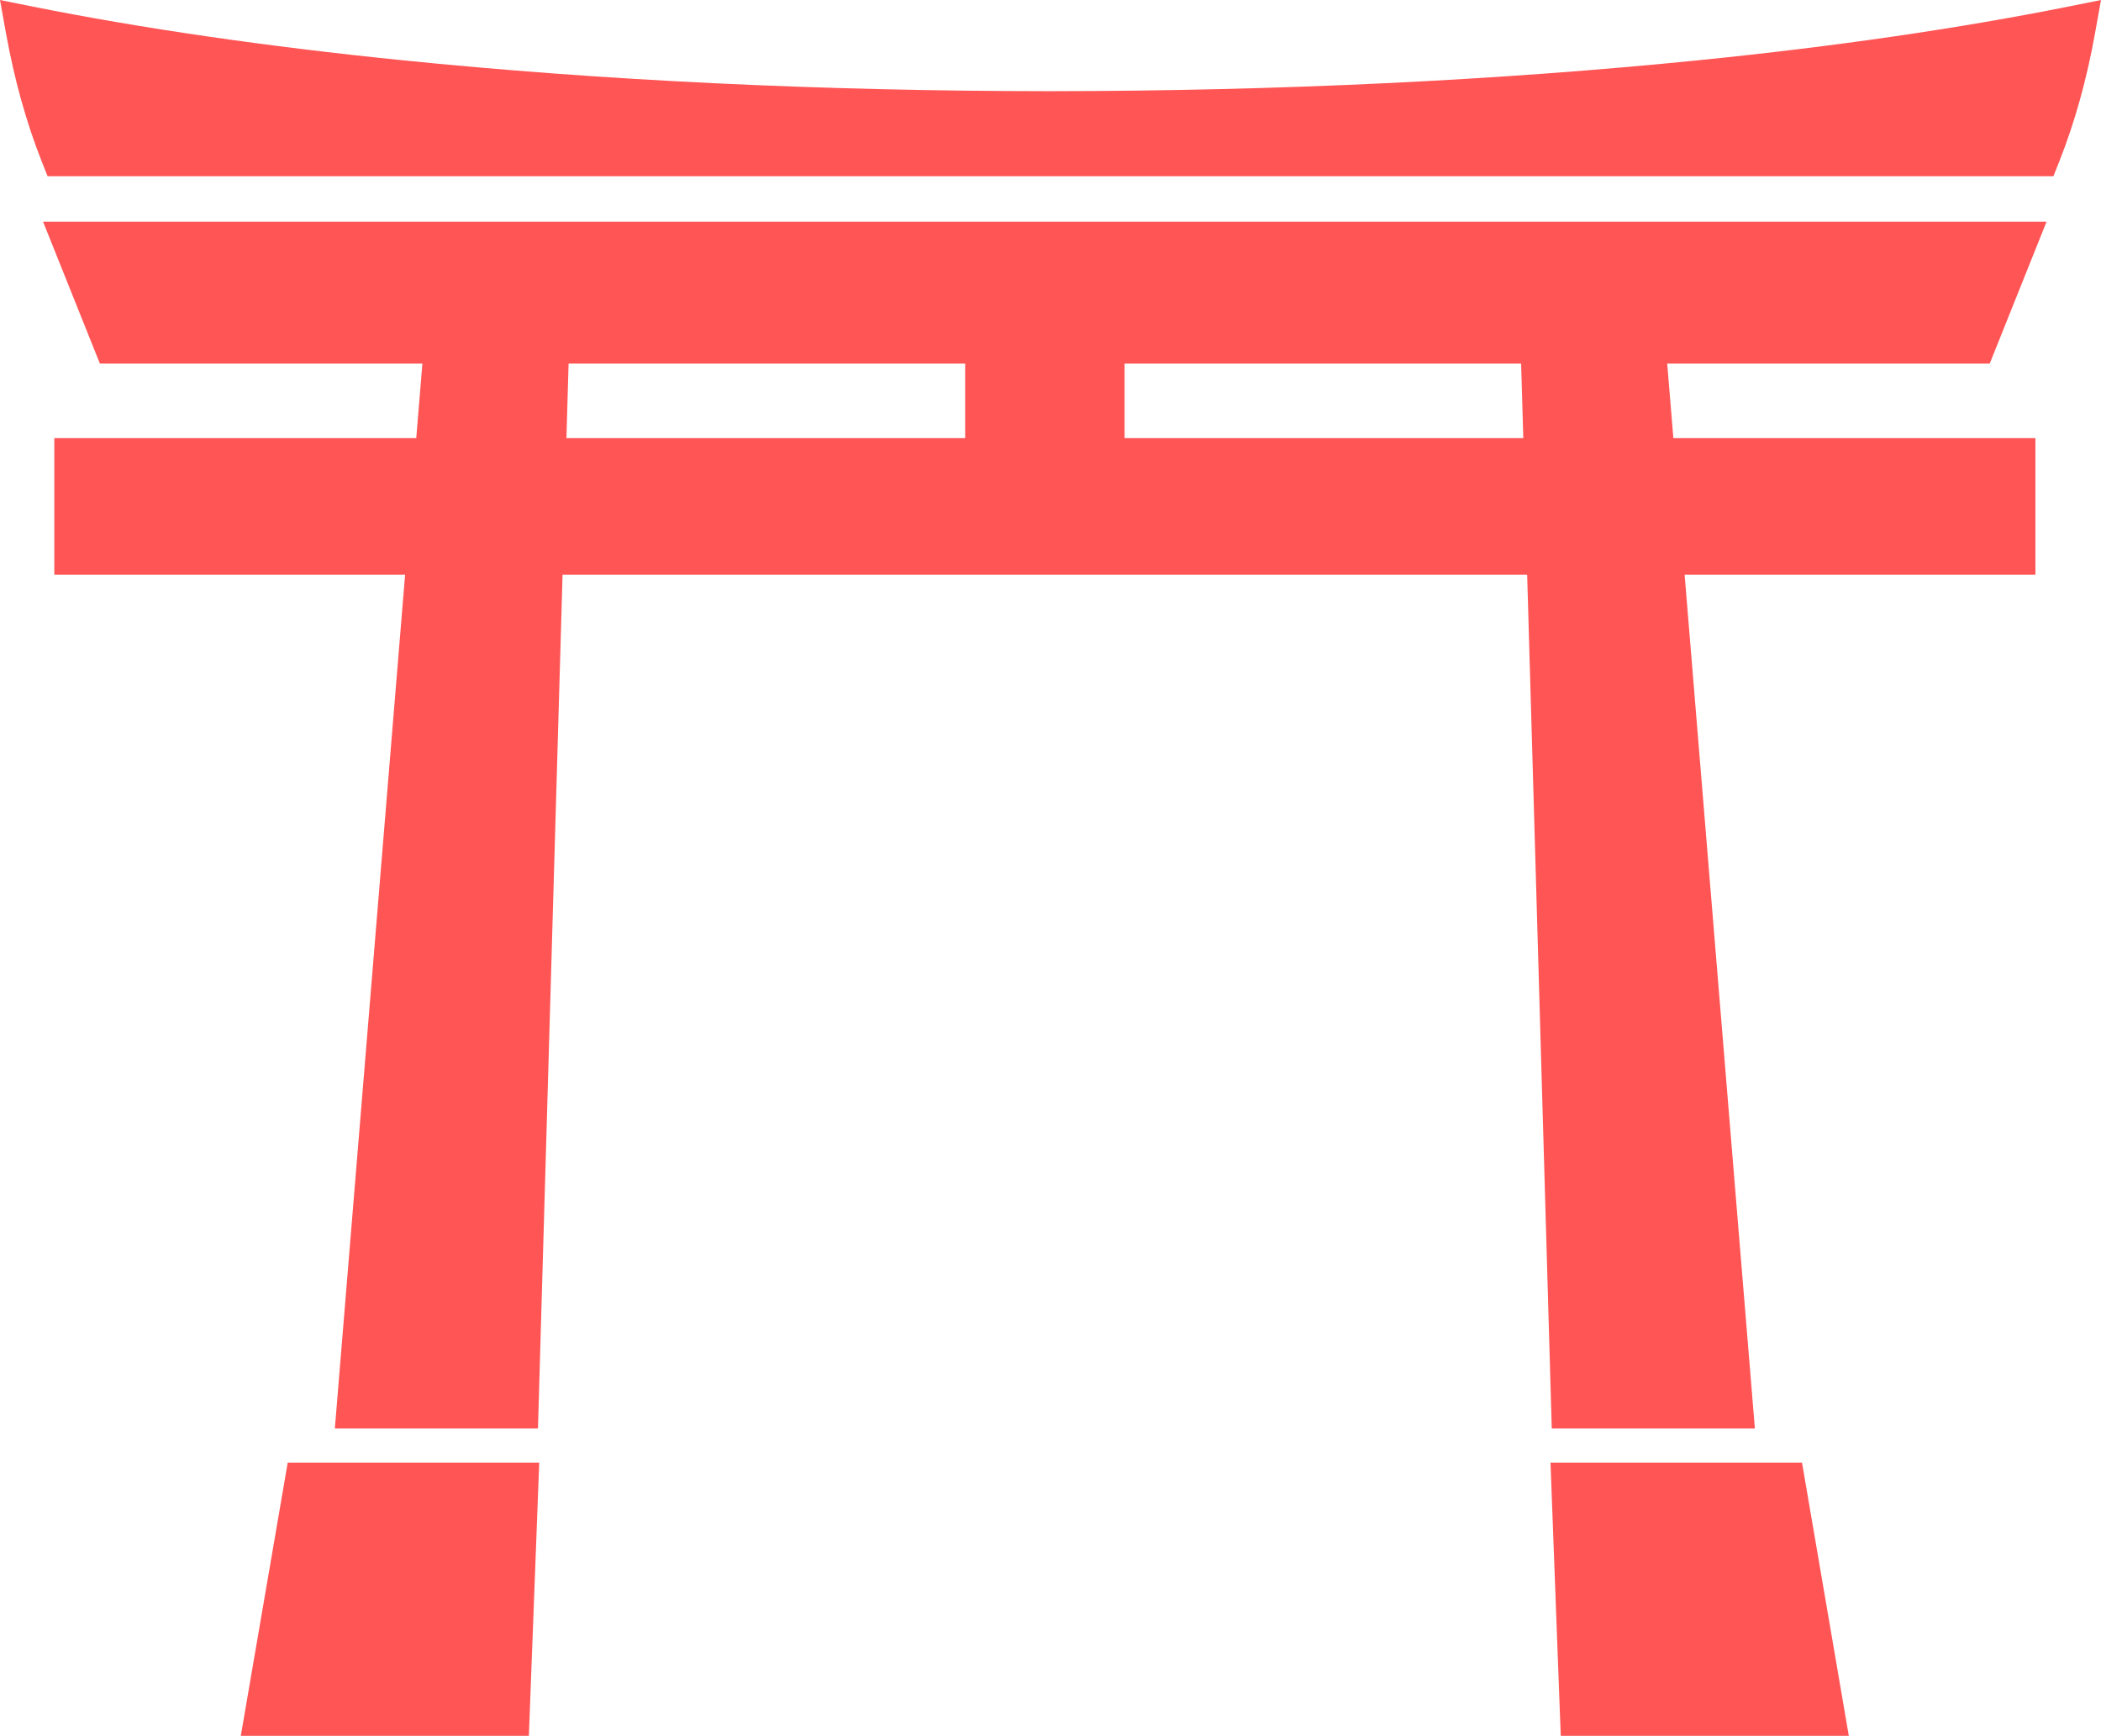
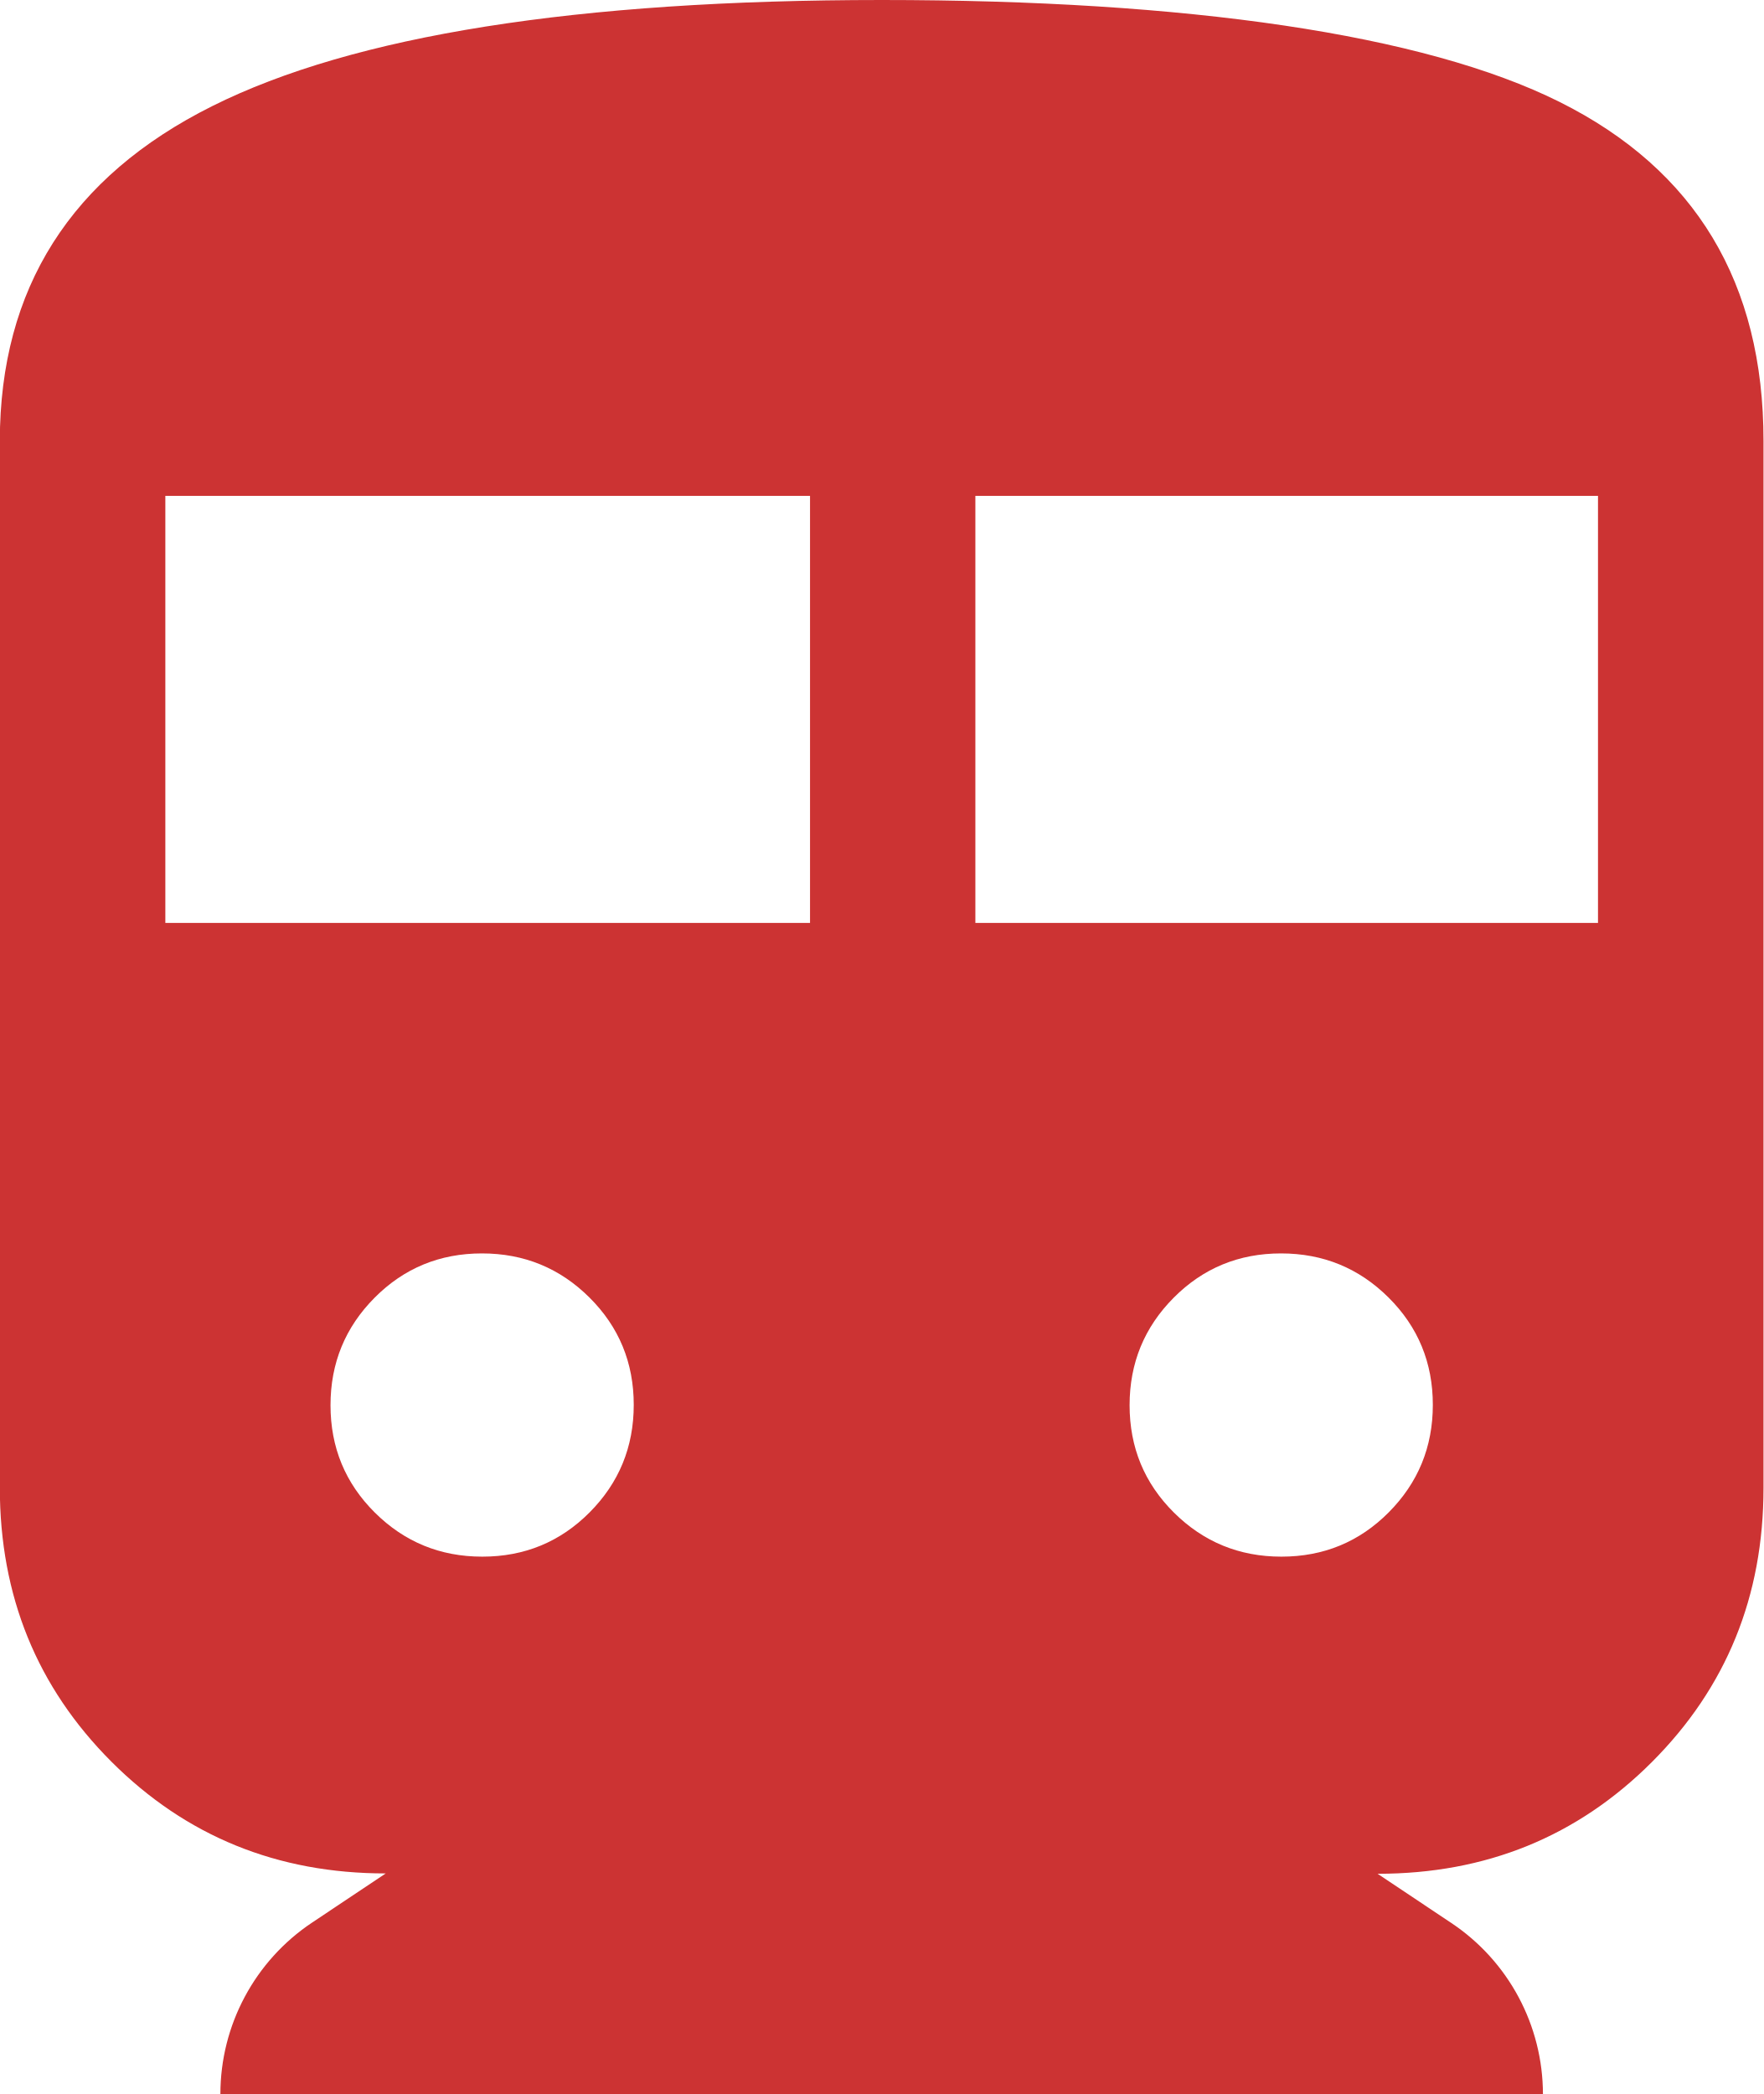
- <svg xmlns="http://www.w3.org/2000/svg" id="Layer_2" data-name="Layer 2" viewBox="0 0 184.53 152.48">
+ <svg xmlns="http://www.w3.org/2000/svg" id="Layer_2" data-name="Layer 2" viewBox="0 0 101.54 120.57">
  <defs>
    <style>
      .cls-1 {
-         fill: #f55;
+         fill: #c33;
      }
    </style>
  </defs>
  <g id="Layer_1-2" data-name="Layer 1">
-     <g>
-       <path class="cls-1" d="m174.76,31.93l4.99-12.46H3.78l4.99,12.46h28.33l-.54,6.55H4.77v12h30.81l-6.17,75h17.84l2.16-75h84.72l2.16,75h17.84l-6.17-75h30.81v-12h-31.8l-.54-6.55h28.33Zm-124.82,0h34.83v6.55h-35.02l.19-6.55Zm83.84,6.55h-35.01v-6.55h34.83l.19,6.55Z" />
-       <path class="cls-1" d="m181.65.58c-9.55,1.91-20.43,3.5-32.34,4.7-17.72,1.79-36.92,2.71-57.05,2.73-20.14-.01-39.33-.93-57.05-2.73C23.31,4.07,12.43,2.49,2.88.58L0,0l.52,2.89c.74,4.1,1.8,7.91,3.16,11.33l.5,1.26h176.17l.5-1.26c1.36-3.42,2.43-7.23,3.16-11.33L184.53,0l-2.88.58Z" />
-       <polygon class="cls-1" points="136.18 128.48 137.08 152.48 162.38 152.48 158.27 128.48 136.18 128.48" />
-       <polygon class="cls-1" points="21.15 152.48 46.45 152.48 47.36 128.48 25.27 128.48 21.15 152.48" />
-     </g>
+     <path class="cls-1" d="m12.69,120.57h0c0-3.96,1.98-7.67,5.28-9.87l4.24-2.83c-6.24,0-11.5-2.14-15.79-6.43s-6.43-9.55-6.43-15.79V25.38C0,16.61,4.07,10.18,12.22,6.11,20.36,2.04,33.21,0,50.77,0s31.2,1.96,39.03,5.87c7.83,3.91,11.74,10.42,11.74,19.51v60.29c0,6.24-2.14,11.5-6.43,15.79s-9.55,6.43-15.79,6.43l4.24,2.83c3.3,2.2,5.28,5.9,5.28,9.87h0s-76.15,0-76.15,0Zm-3.17-67.43h37.12v-24.59H9.52v24.59Zm46.64,0h35.85v-24.59h-35.85v24.59Zm-28.39,36.49c2.43,0,4.49-.85,6.18-2.55s2.54-3.76,2.54-6.19-.85-4.49-2.55-6.18c-1.7-1.69-3.76-2.54-6.19-2.54s-4.49.85-6.18,2.55-2.54,3.76-2.54,6.19.85,4.49,2.55,6.18c1.7,1.69,3.76,2.54,6.19,2.54Zm46.01,0c2.43,0,4.49-.85,6.18-2.55s2.54-3.76,2.54-6.19-.85-4.49-2.55-6.18c-1.7-1.69-3.76-2.54-6.19-2.54s-4.49.85-6.18,2.55-2.54,3.76-2.54,6.19.85,4.49,2.55,6.18c1.7,1.69,3.76,2.54,6.19,2.54Z" />
  </g>
</svg>
